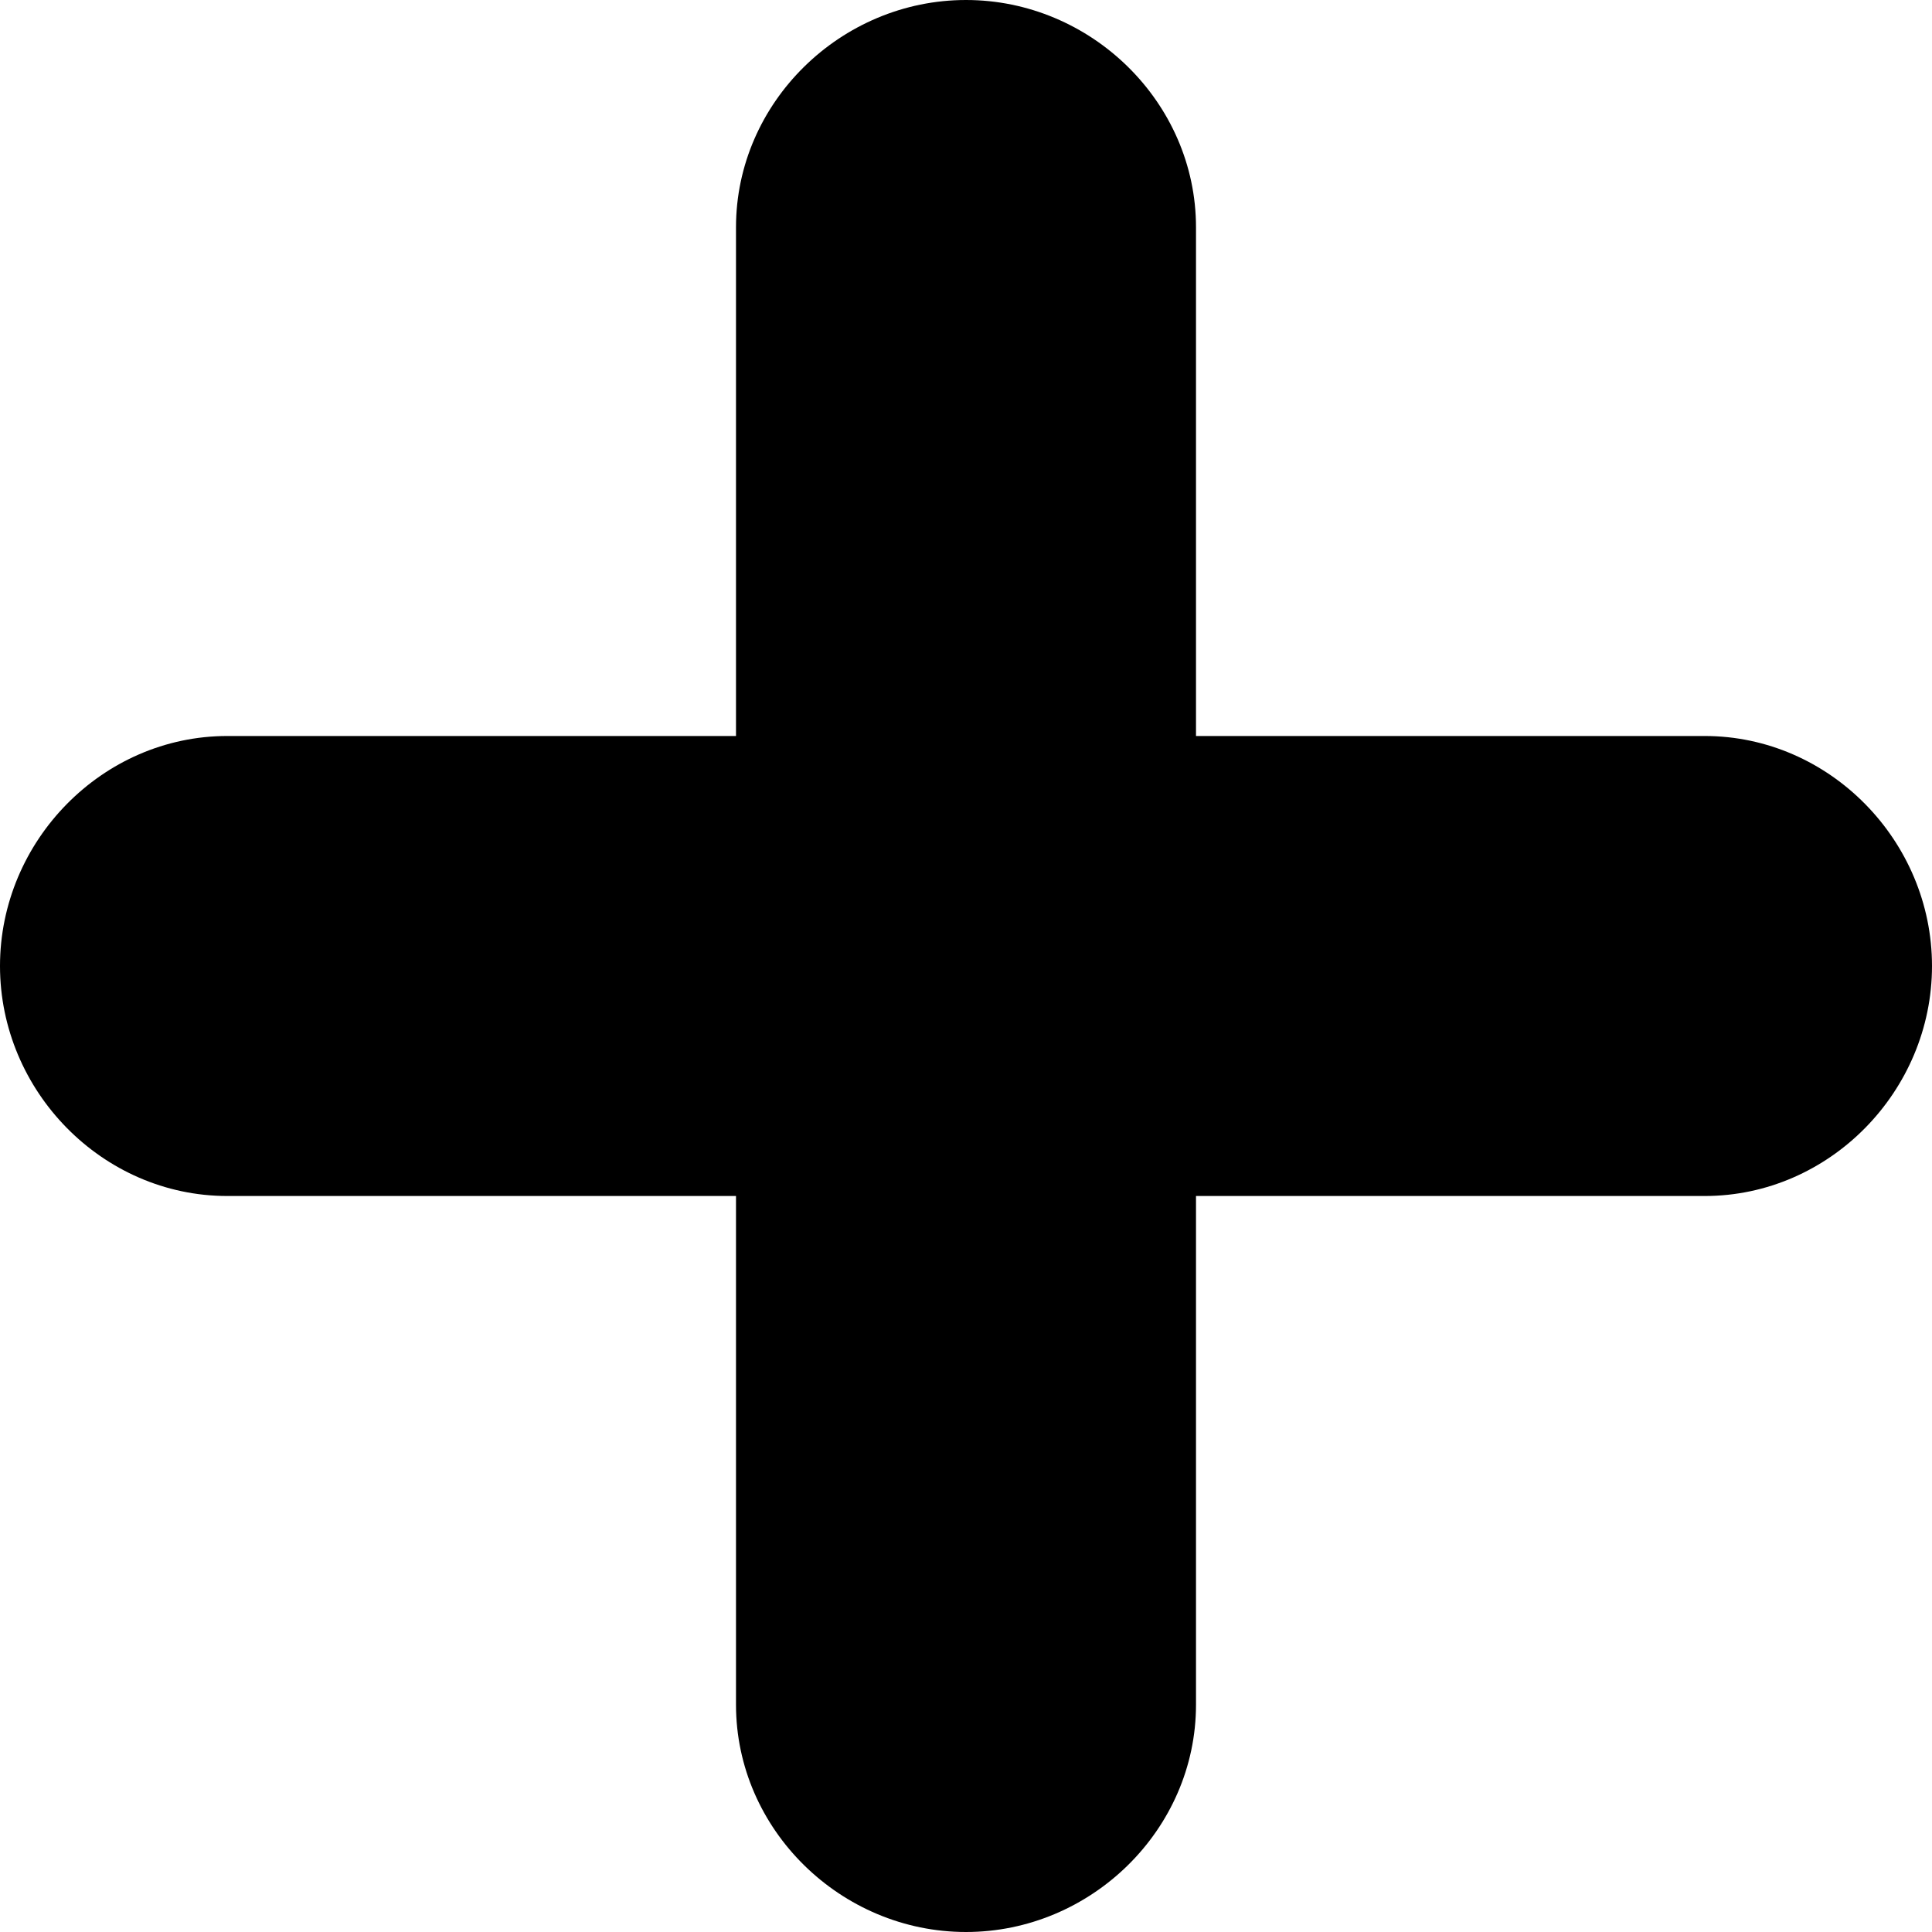
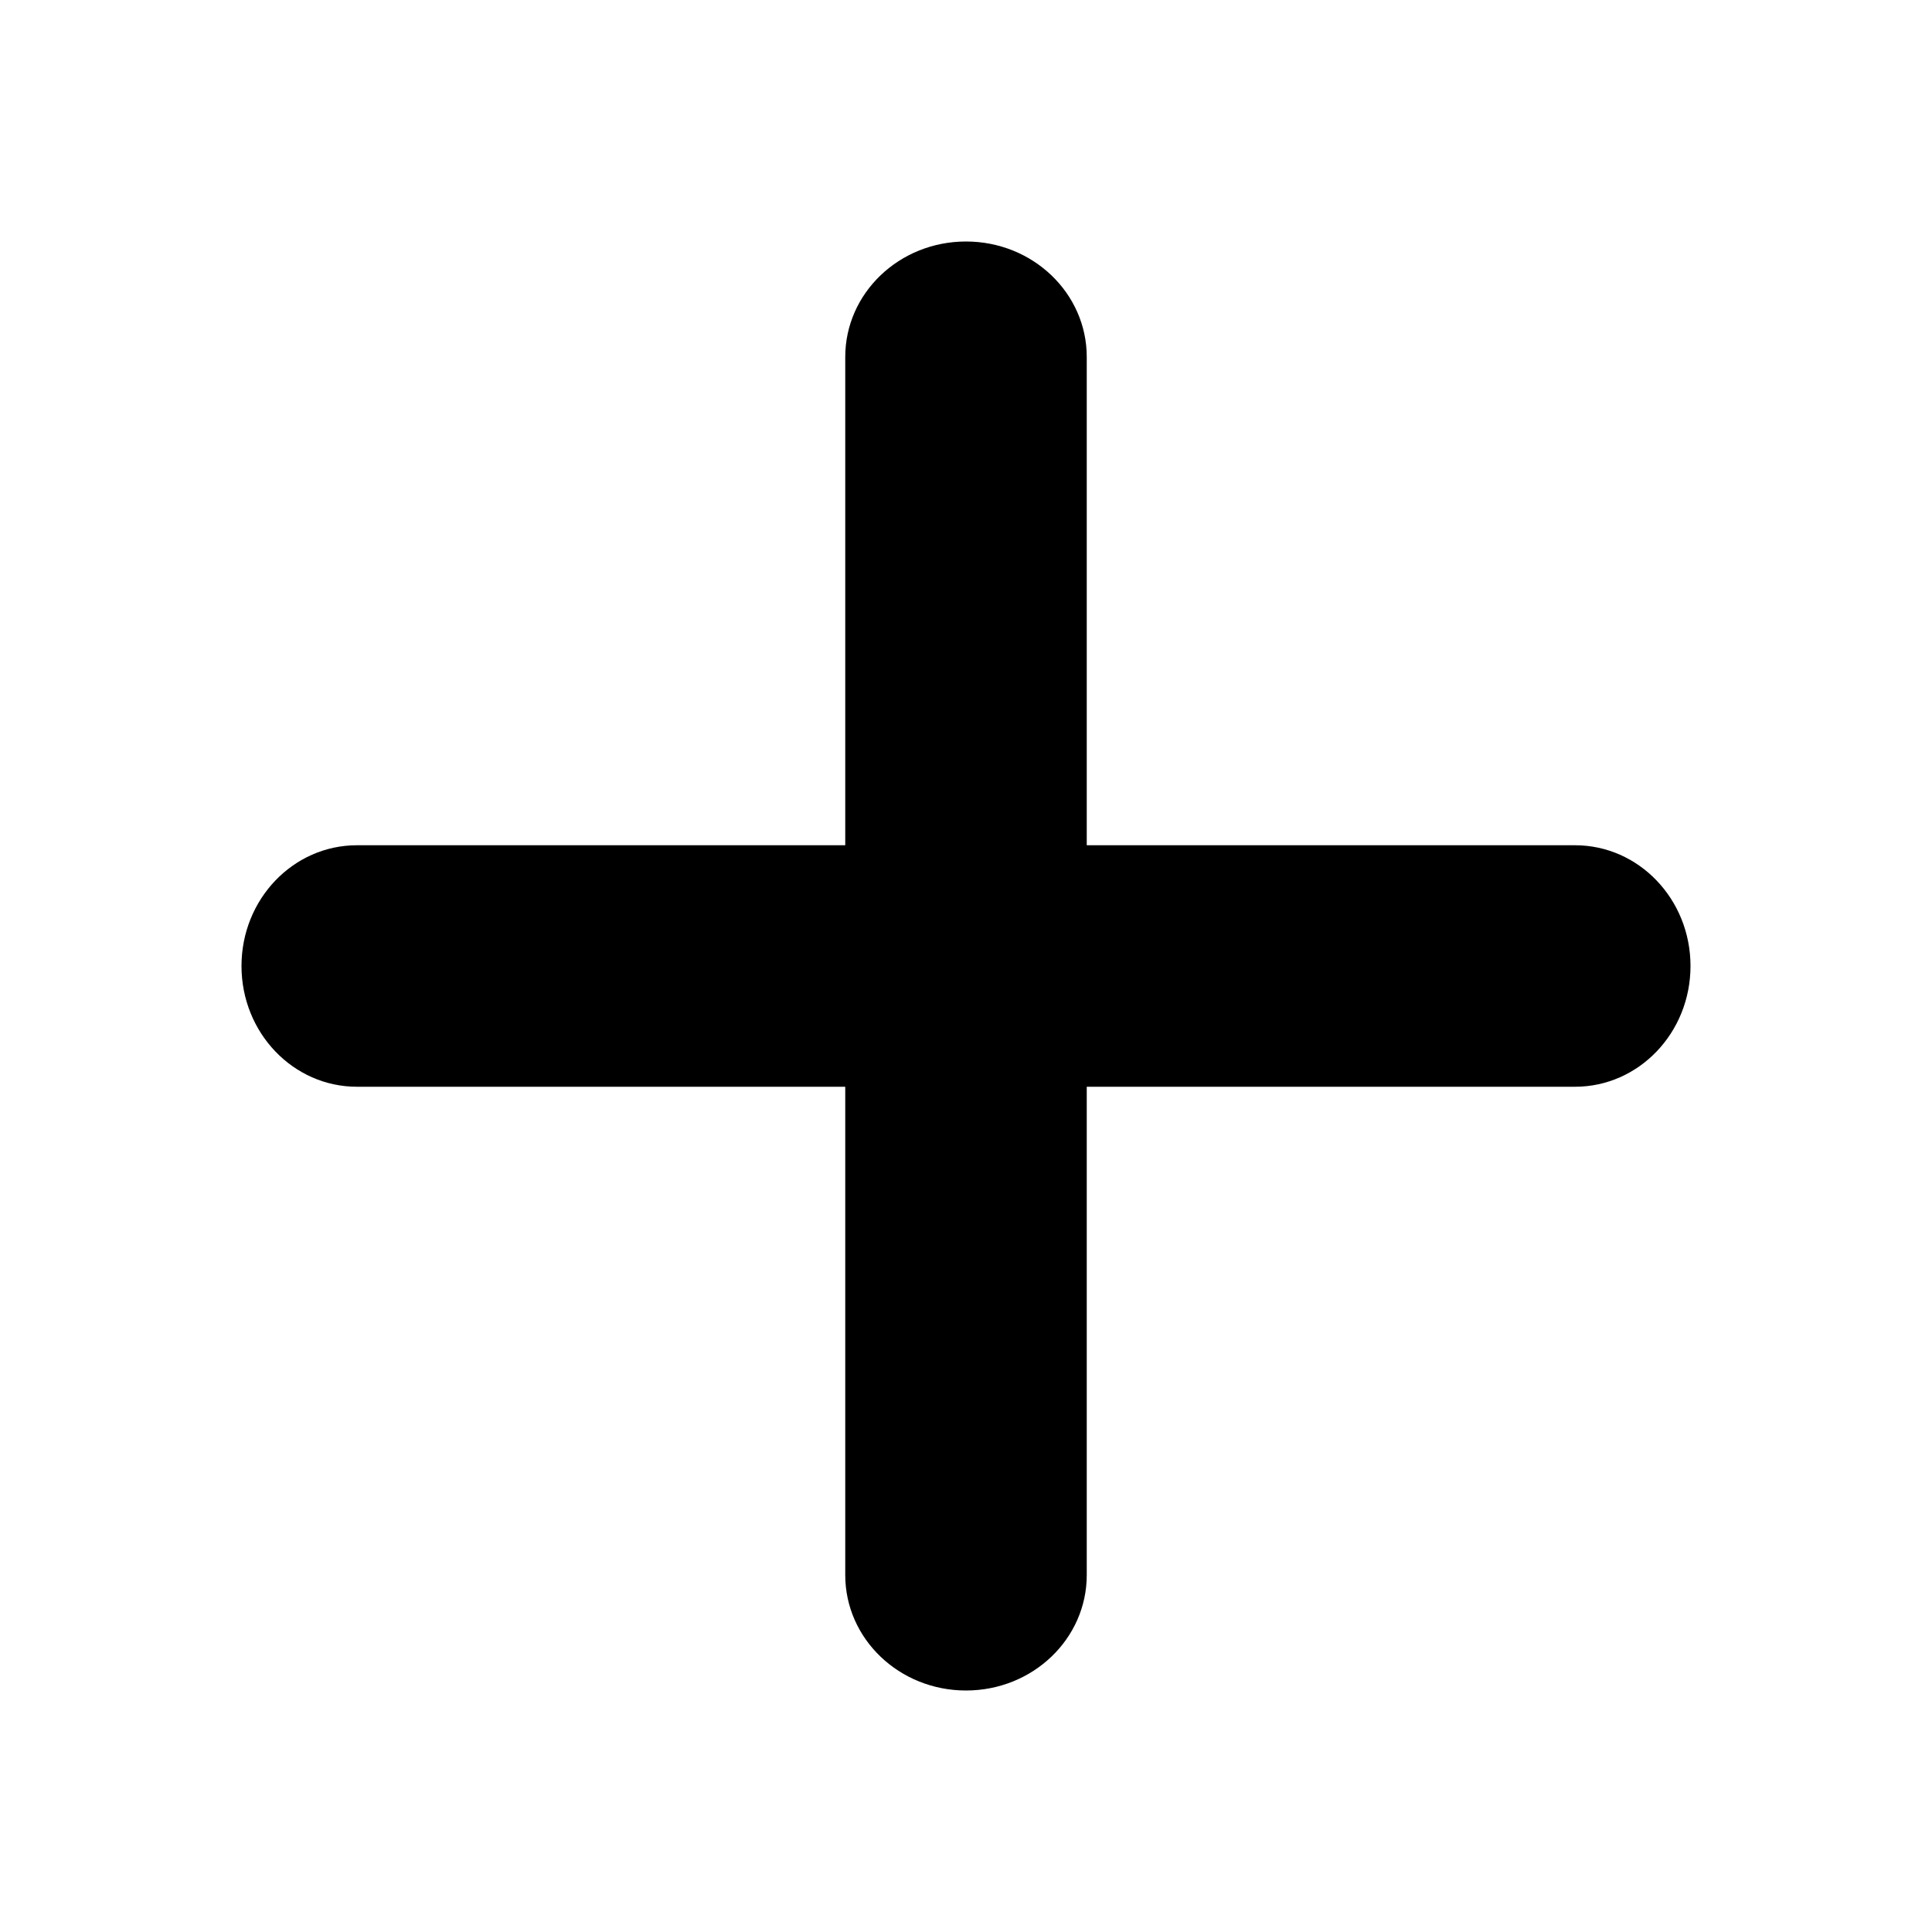
- <svg xmlns="http://www.w3.org/2000/svg" version="1.1" id="Capa_1" x="0px" y="0px" viewBox="0 0 42 42" style="enable-background:new 0 0 42 42;" xml:space="preserve" width="512px" height="512px" class="">
-   <g>
-     <path d="M37.059,16H26V4.941C26,2.224,23.718,0,21,0s-5,2.224-5,4.941V16H4.941C2.224,16,0,18.282,0,21s2.224,5,4.941,5H16v11.059  C16,39.776,18.282,42,21,42s5-2.224,5-4.941V26h11.059C39.776,26,42,23.718,42,21S39.776,16,37.059,16z" data-original="#000000" class="active-path" data-old_color="##28A74" fill="#000" />
-   </g>
+ <svg xmlns="http://www.w3.org/2000/svg" height="512px" id="Layer_1" style="enable-background:new 0 0 512 512;" version="1.1" viewBox="0 0 512 512" width="512px" xml:space="preserve">
+   <path d="M417.4,224H288V94.6c0-16.9-14.3-30.6-32-30.6c-17.7,0-32,13.7-32,30.6V224H94.6C77.7,224,64,238.3,64,256  c0,17.7,13.7,32,30.6,32H224v129.4c0,16.9,14.3,30.6,32,30.6c17.7,0,32-13.7,32-30.6V288h129.4c16.9,0,30.6-14.3,30.6-32  C448,238.3,434.3,224,417.4,224z" />
</svg>
